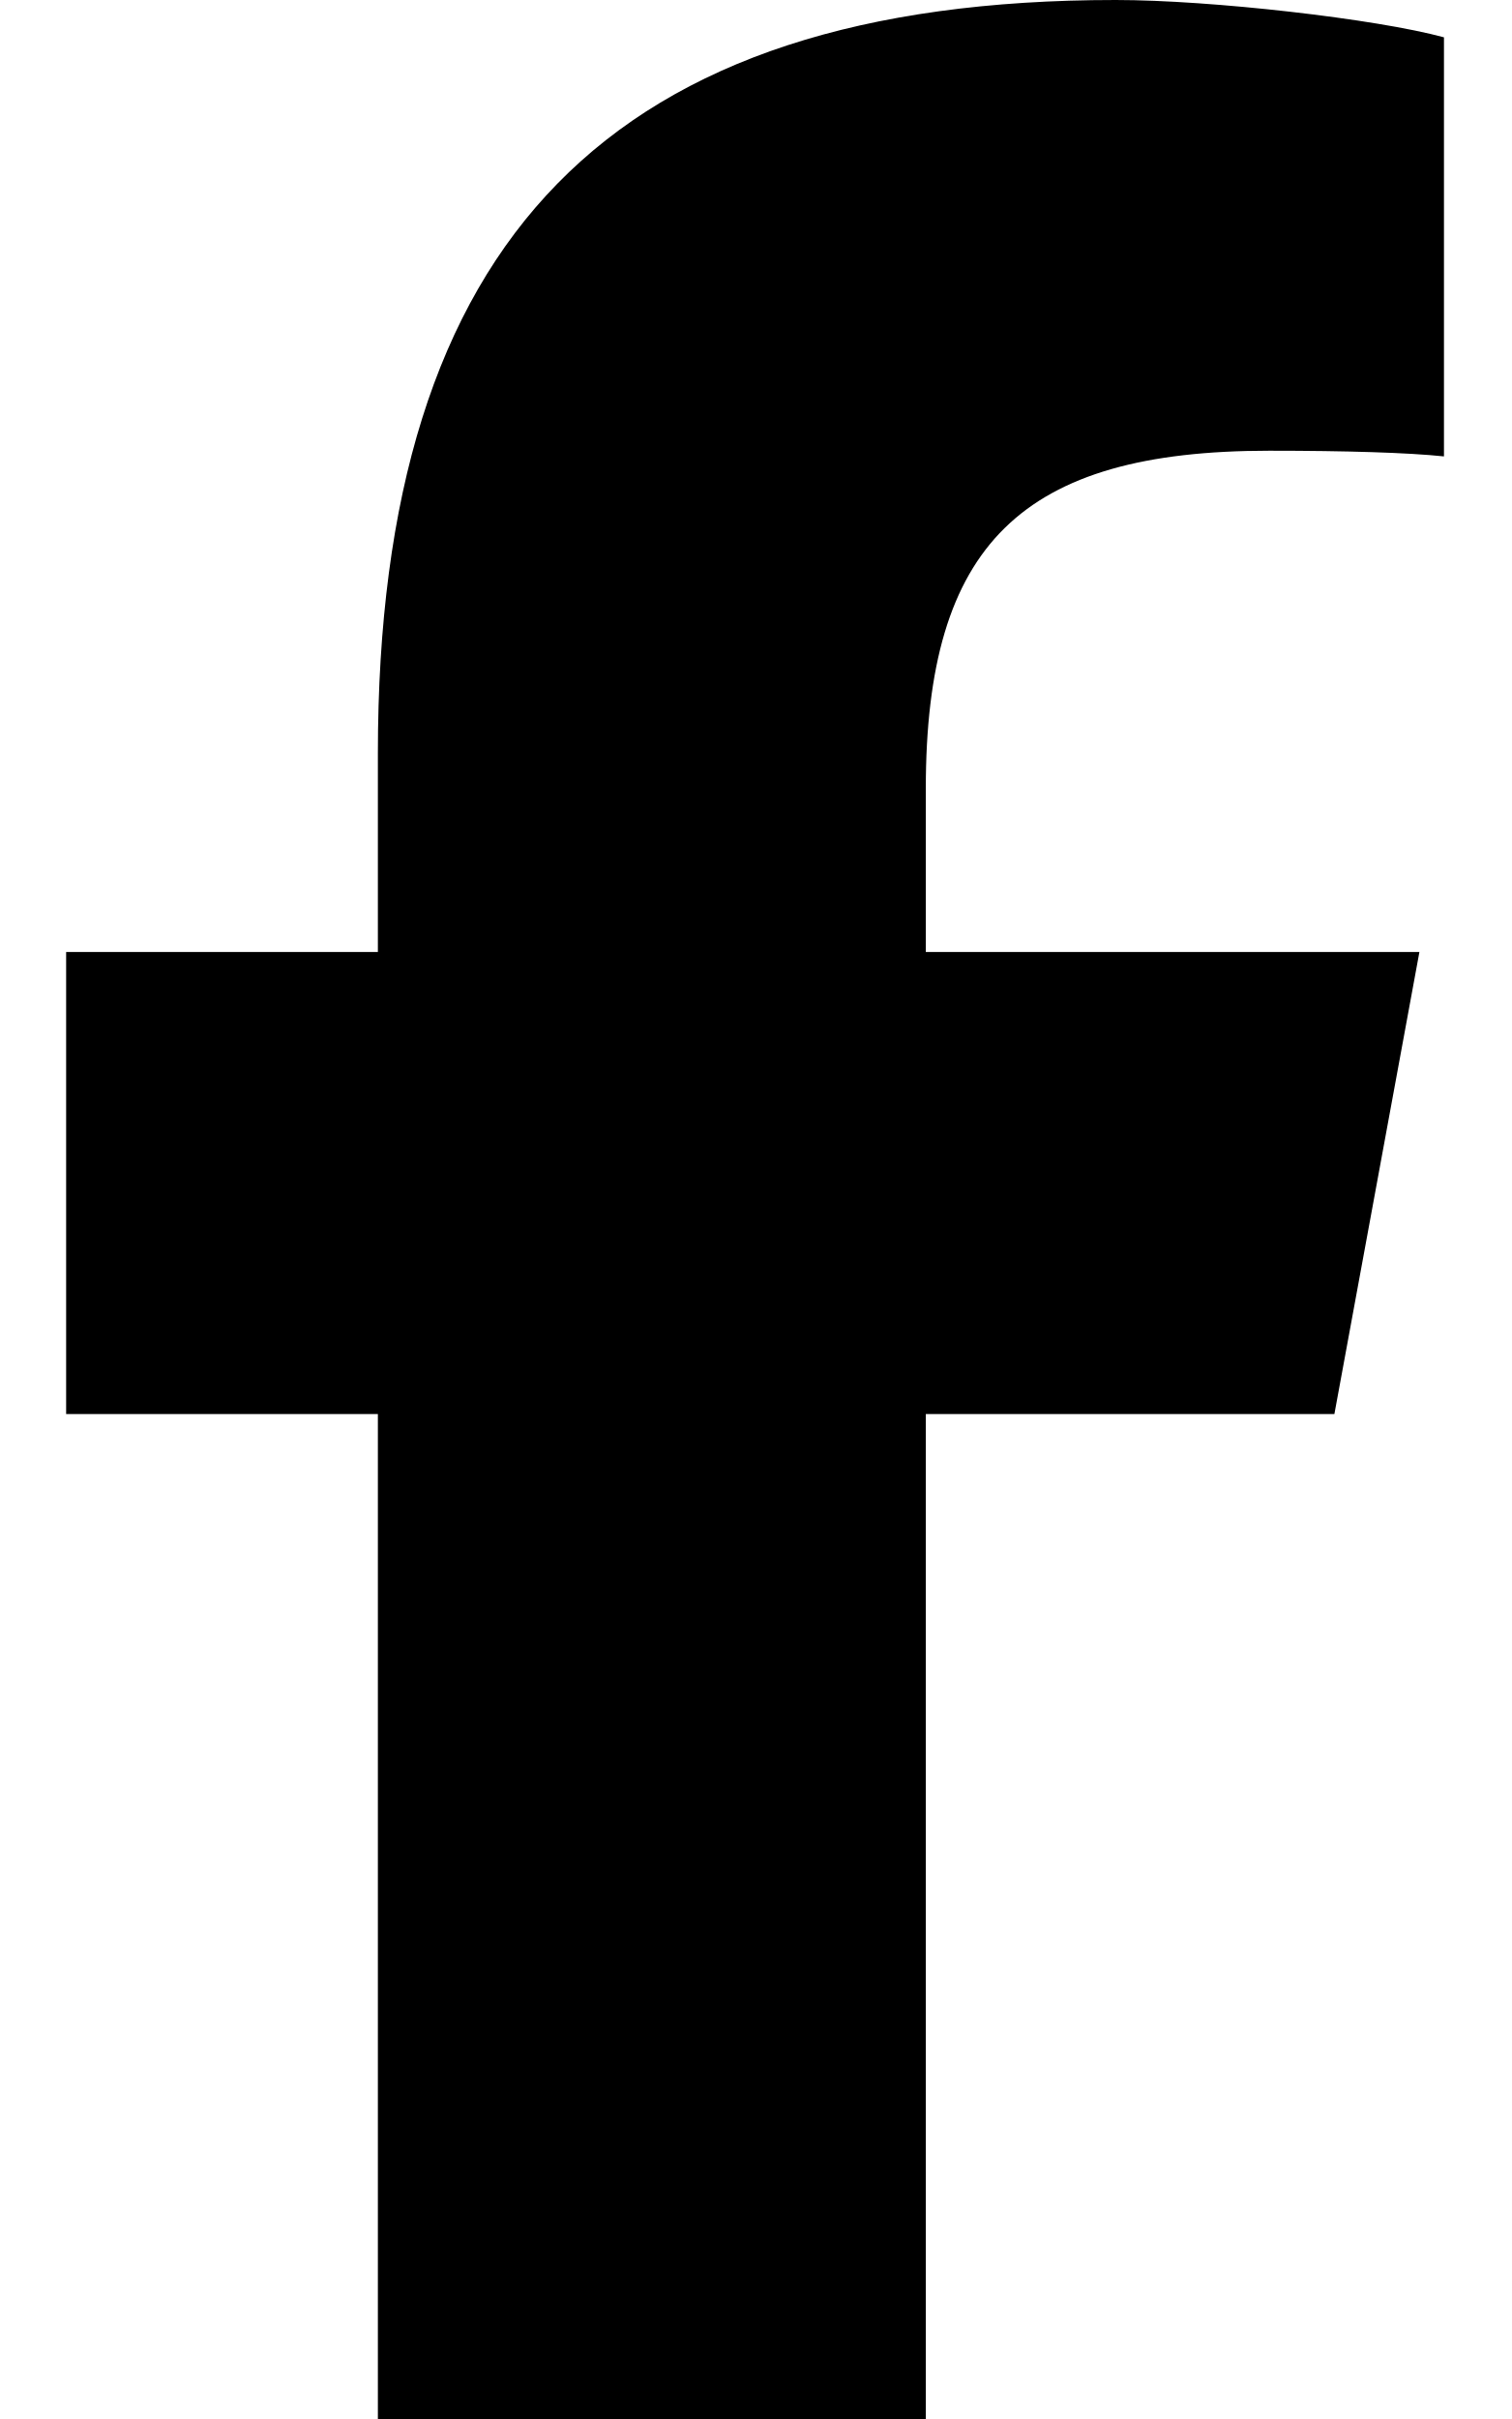
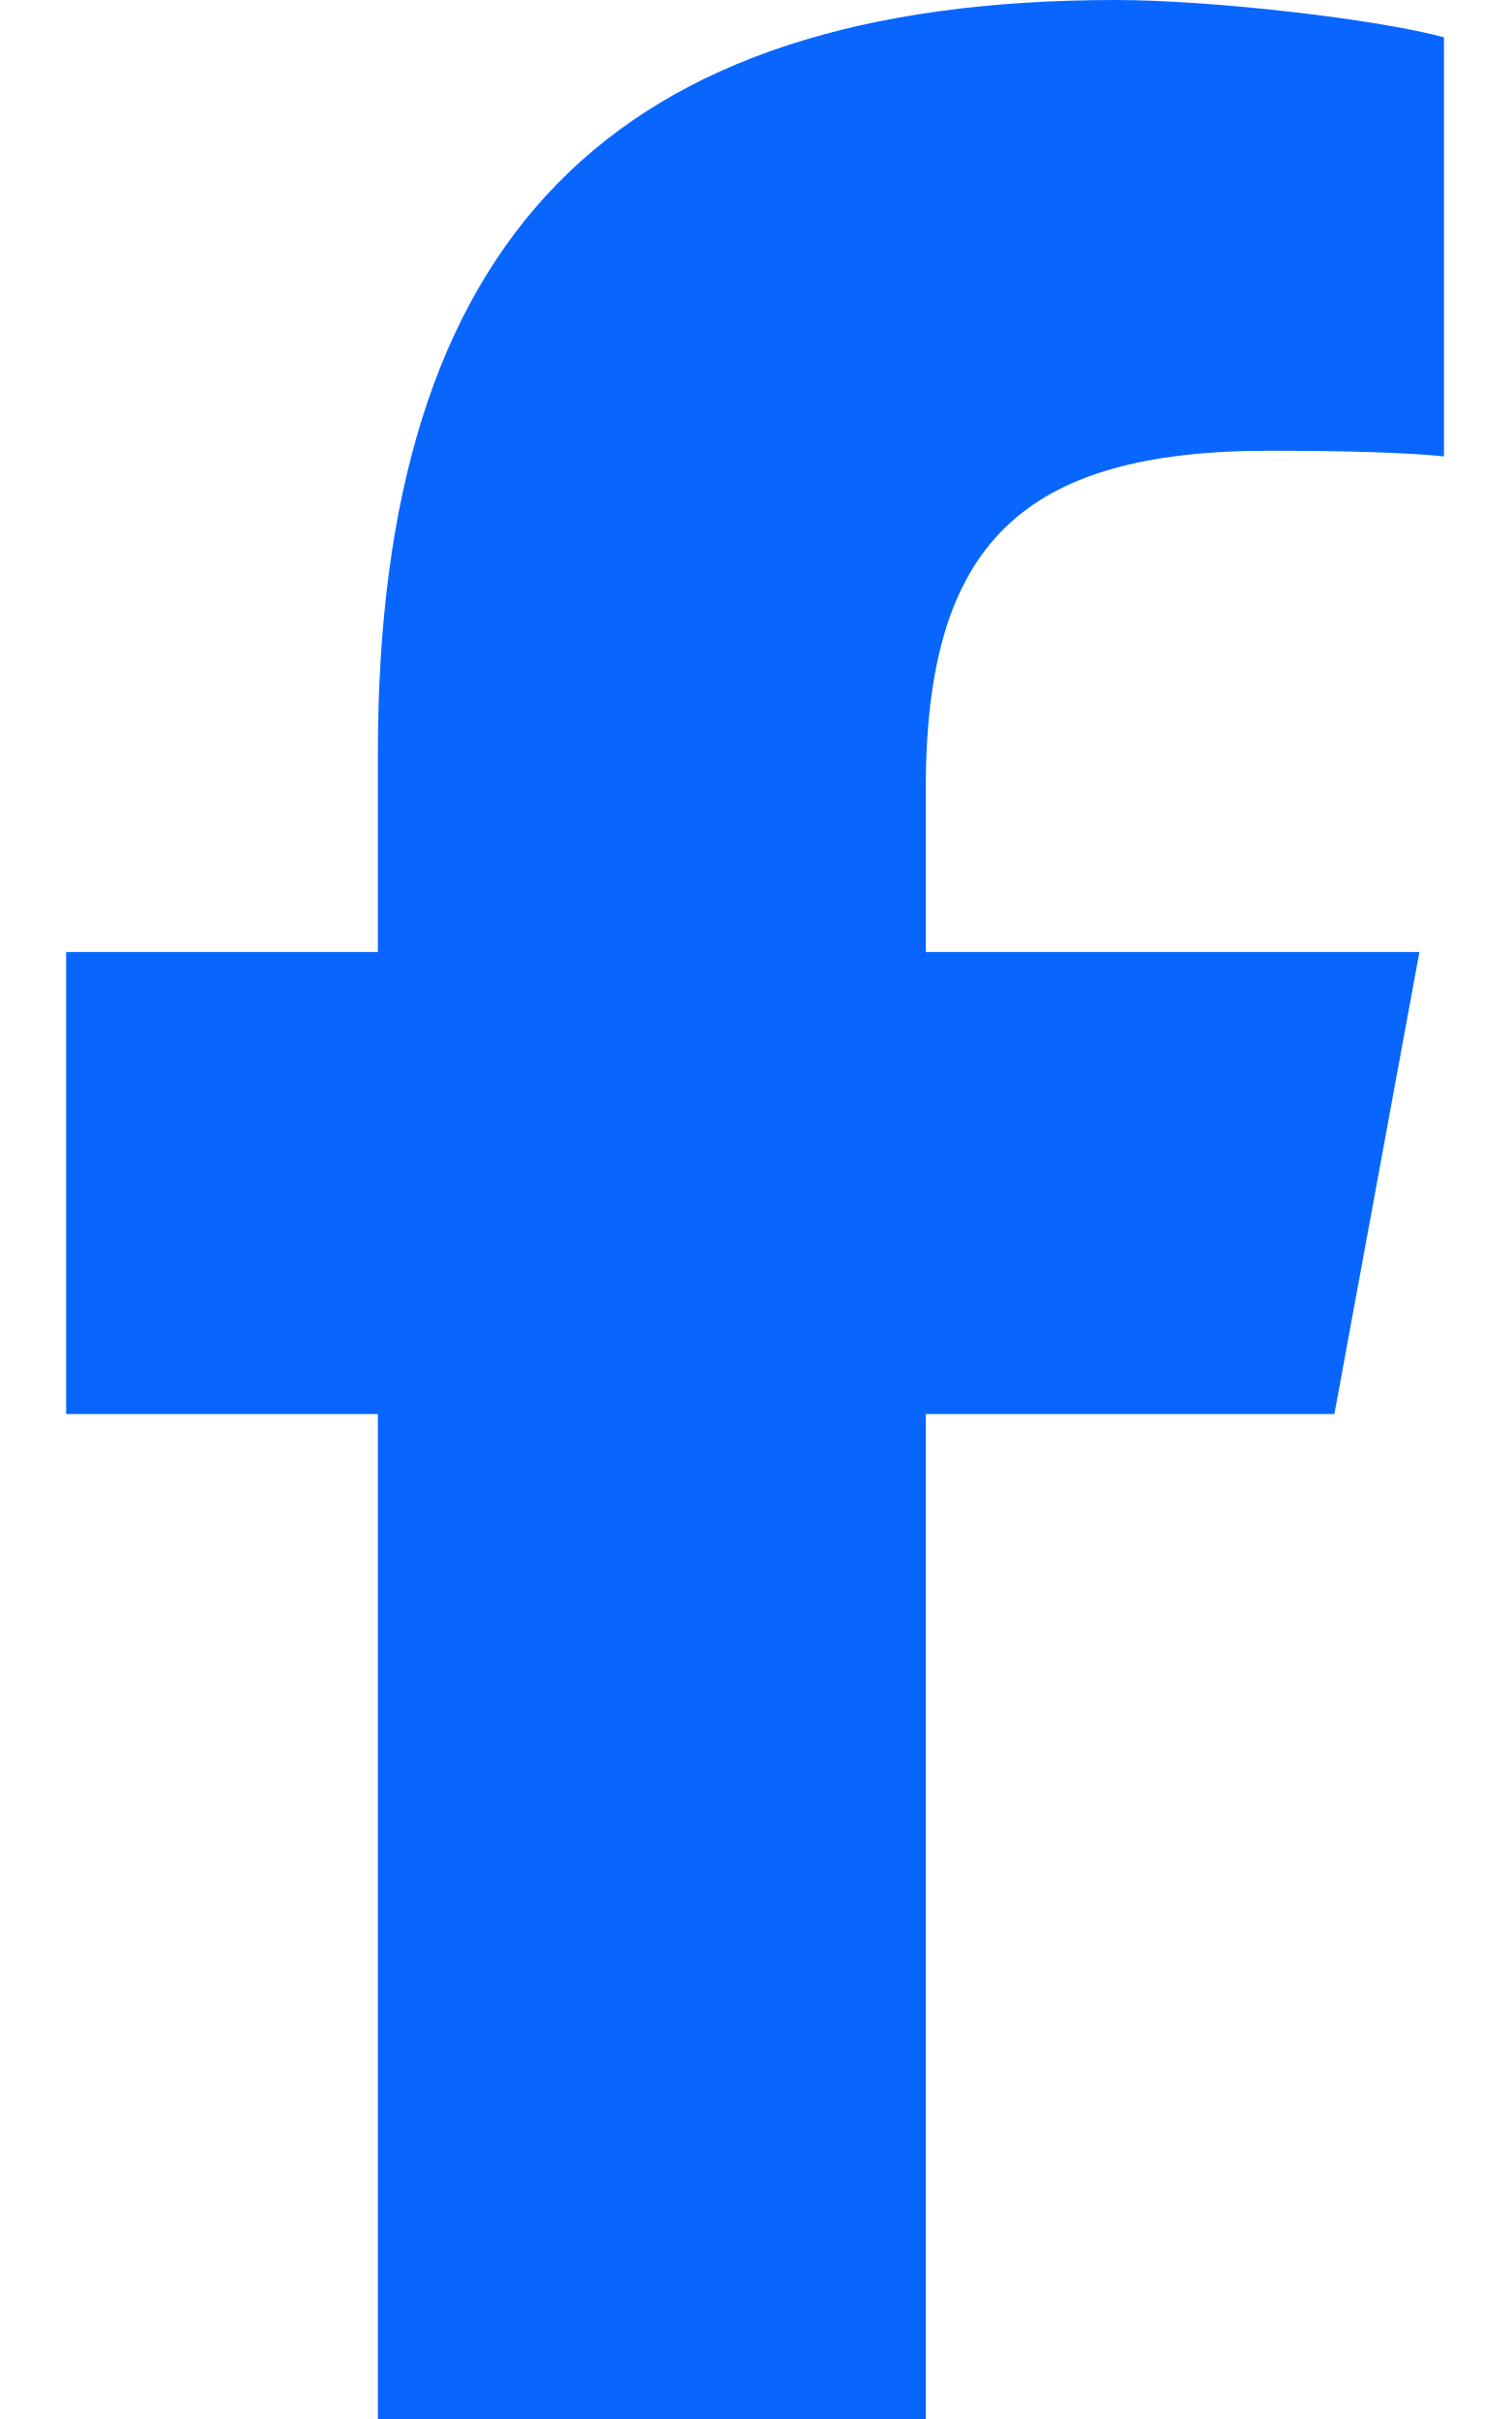
- <svg xmlns="http://www.w3.org/2000/svg" viewBox="0 0 320 512">
+ <svg xmlns="http://www.w3.org/2000/svg" viewBox="0 0 320 512" fill="#0866ff">
  <path d="M80 299.3V512H196V299.3h86.5l18-97.8H196V166.9c0-51.7 20.3-71.5 72.7-71.5c16.3 0 29.4 .4 37 1.2V7.9C291.4 4 256.4 0 236.2 0C129.3 0 80 50.5 80 159.4v42.1H14v97.8H80z" />
</svg>
